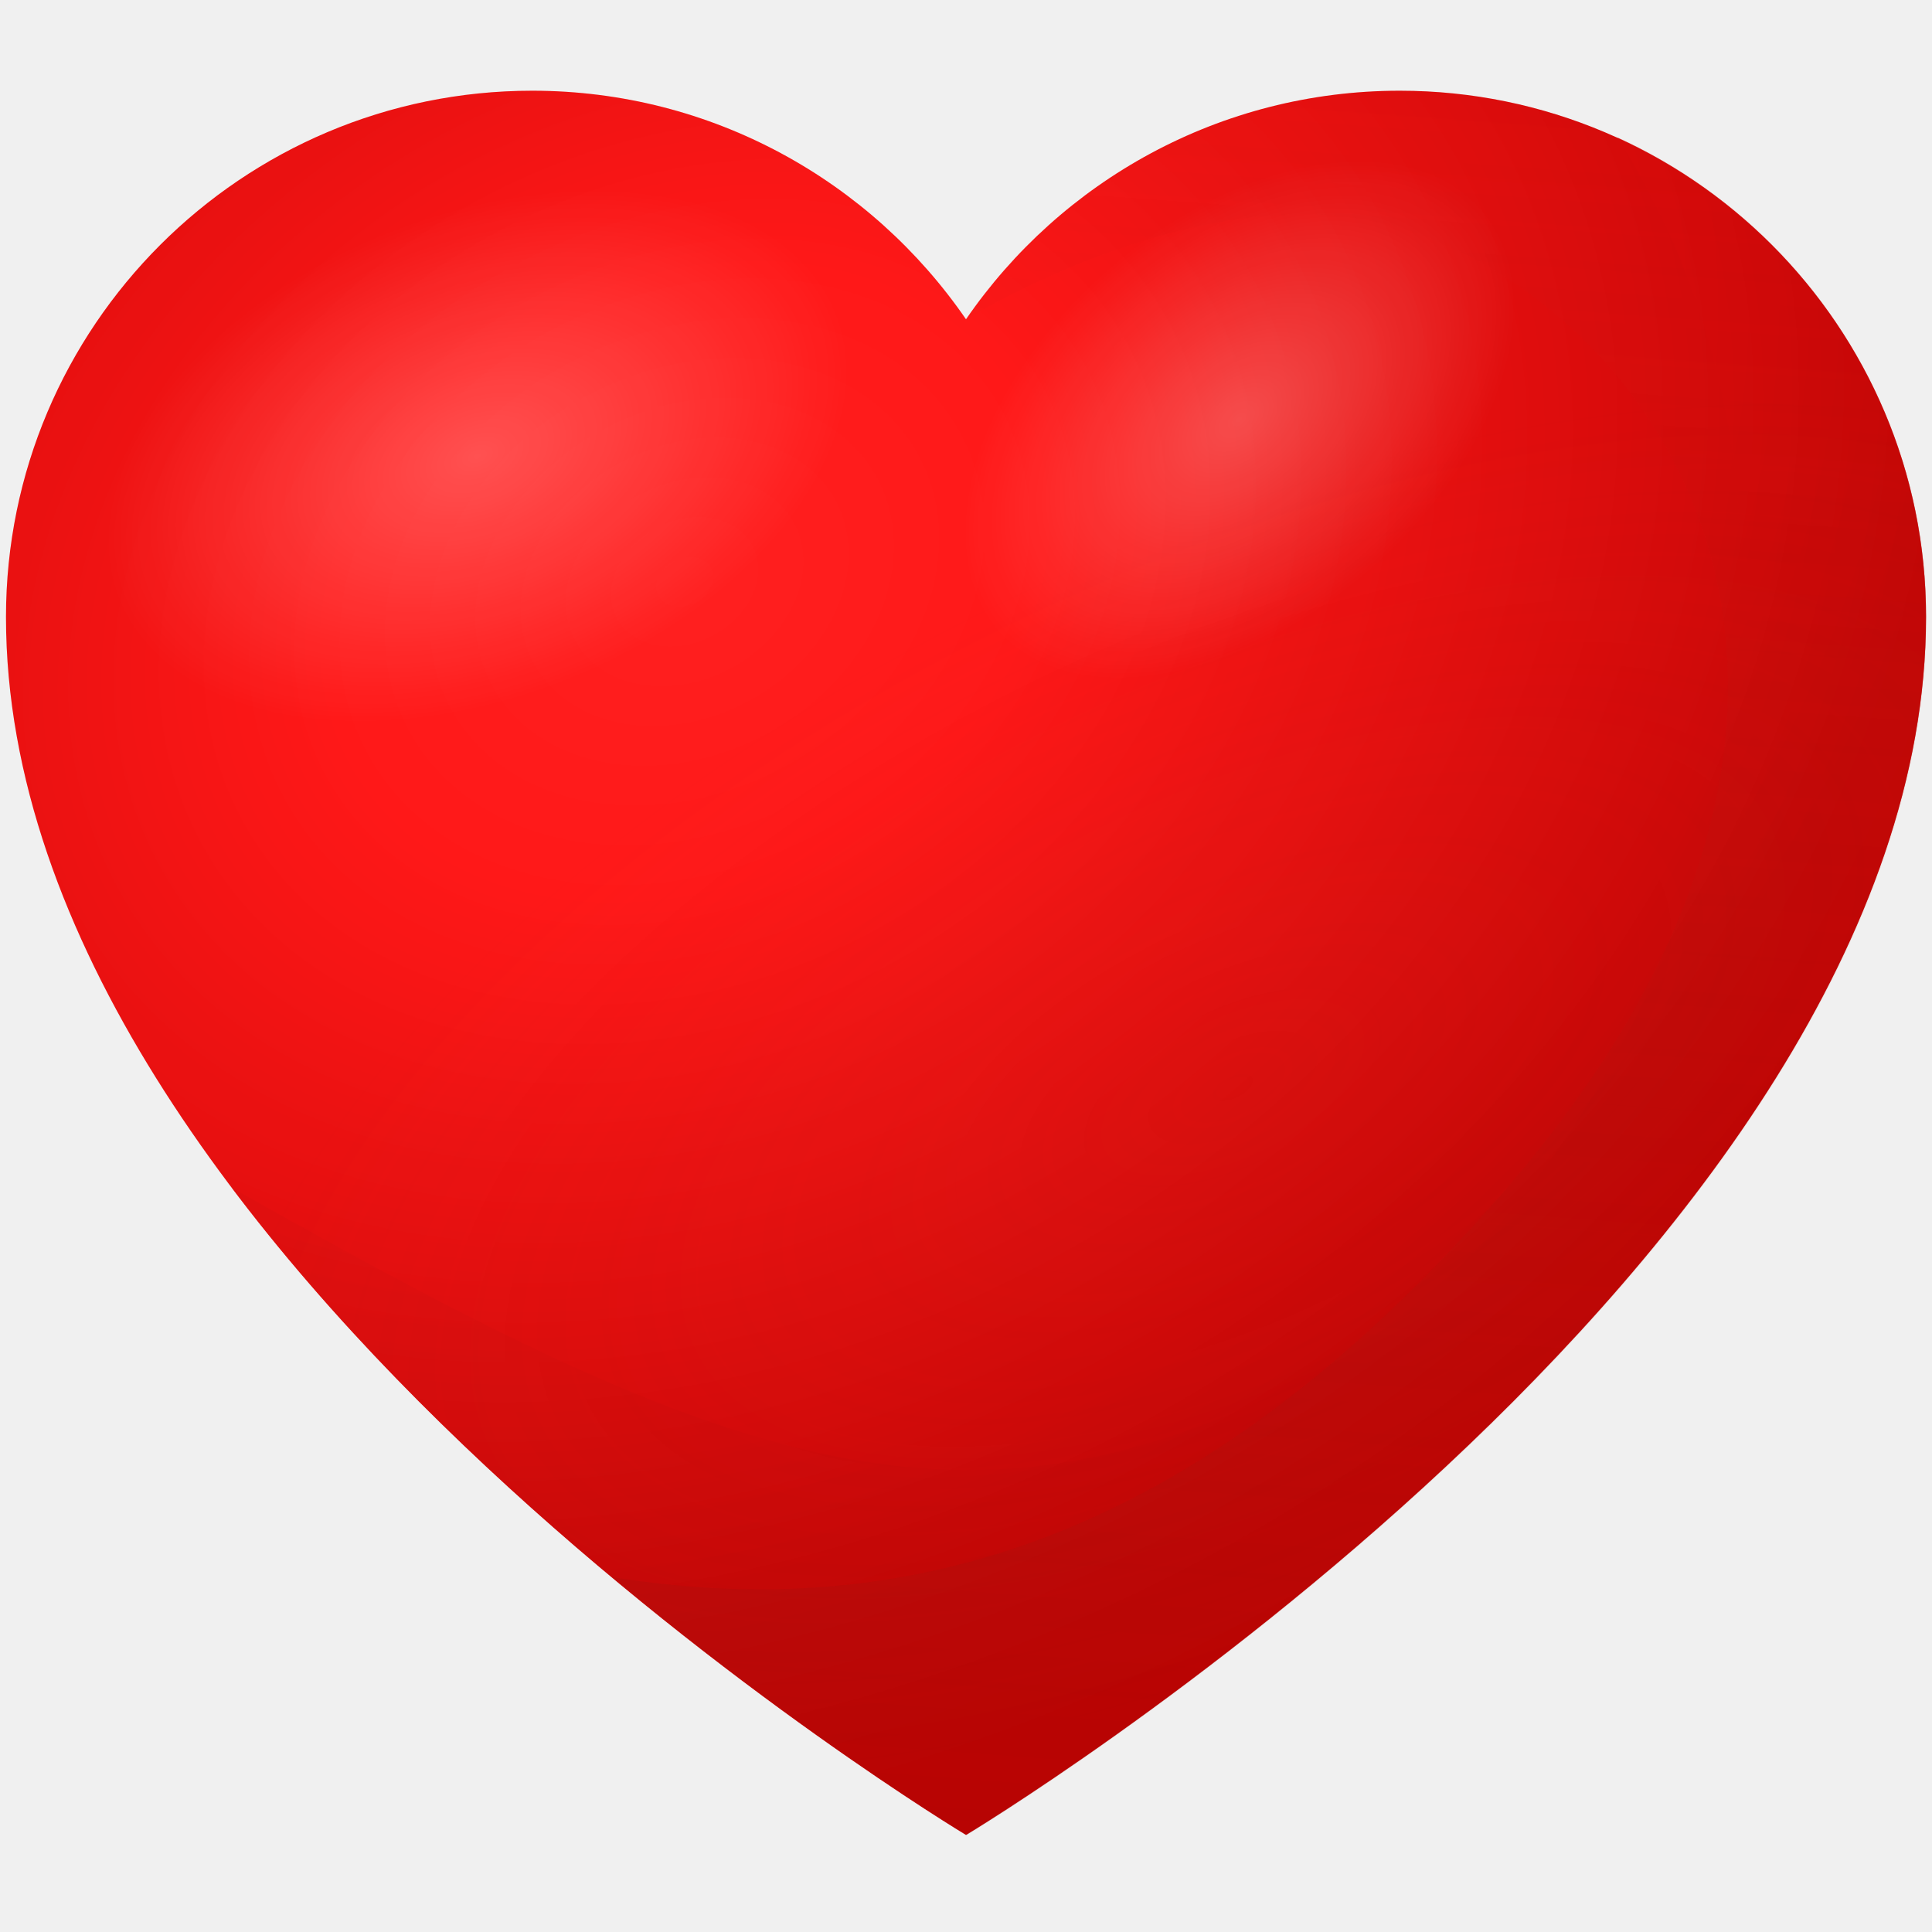
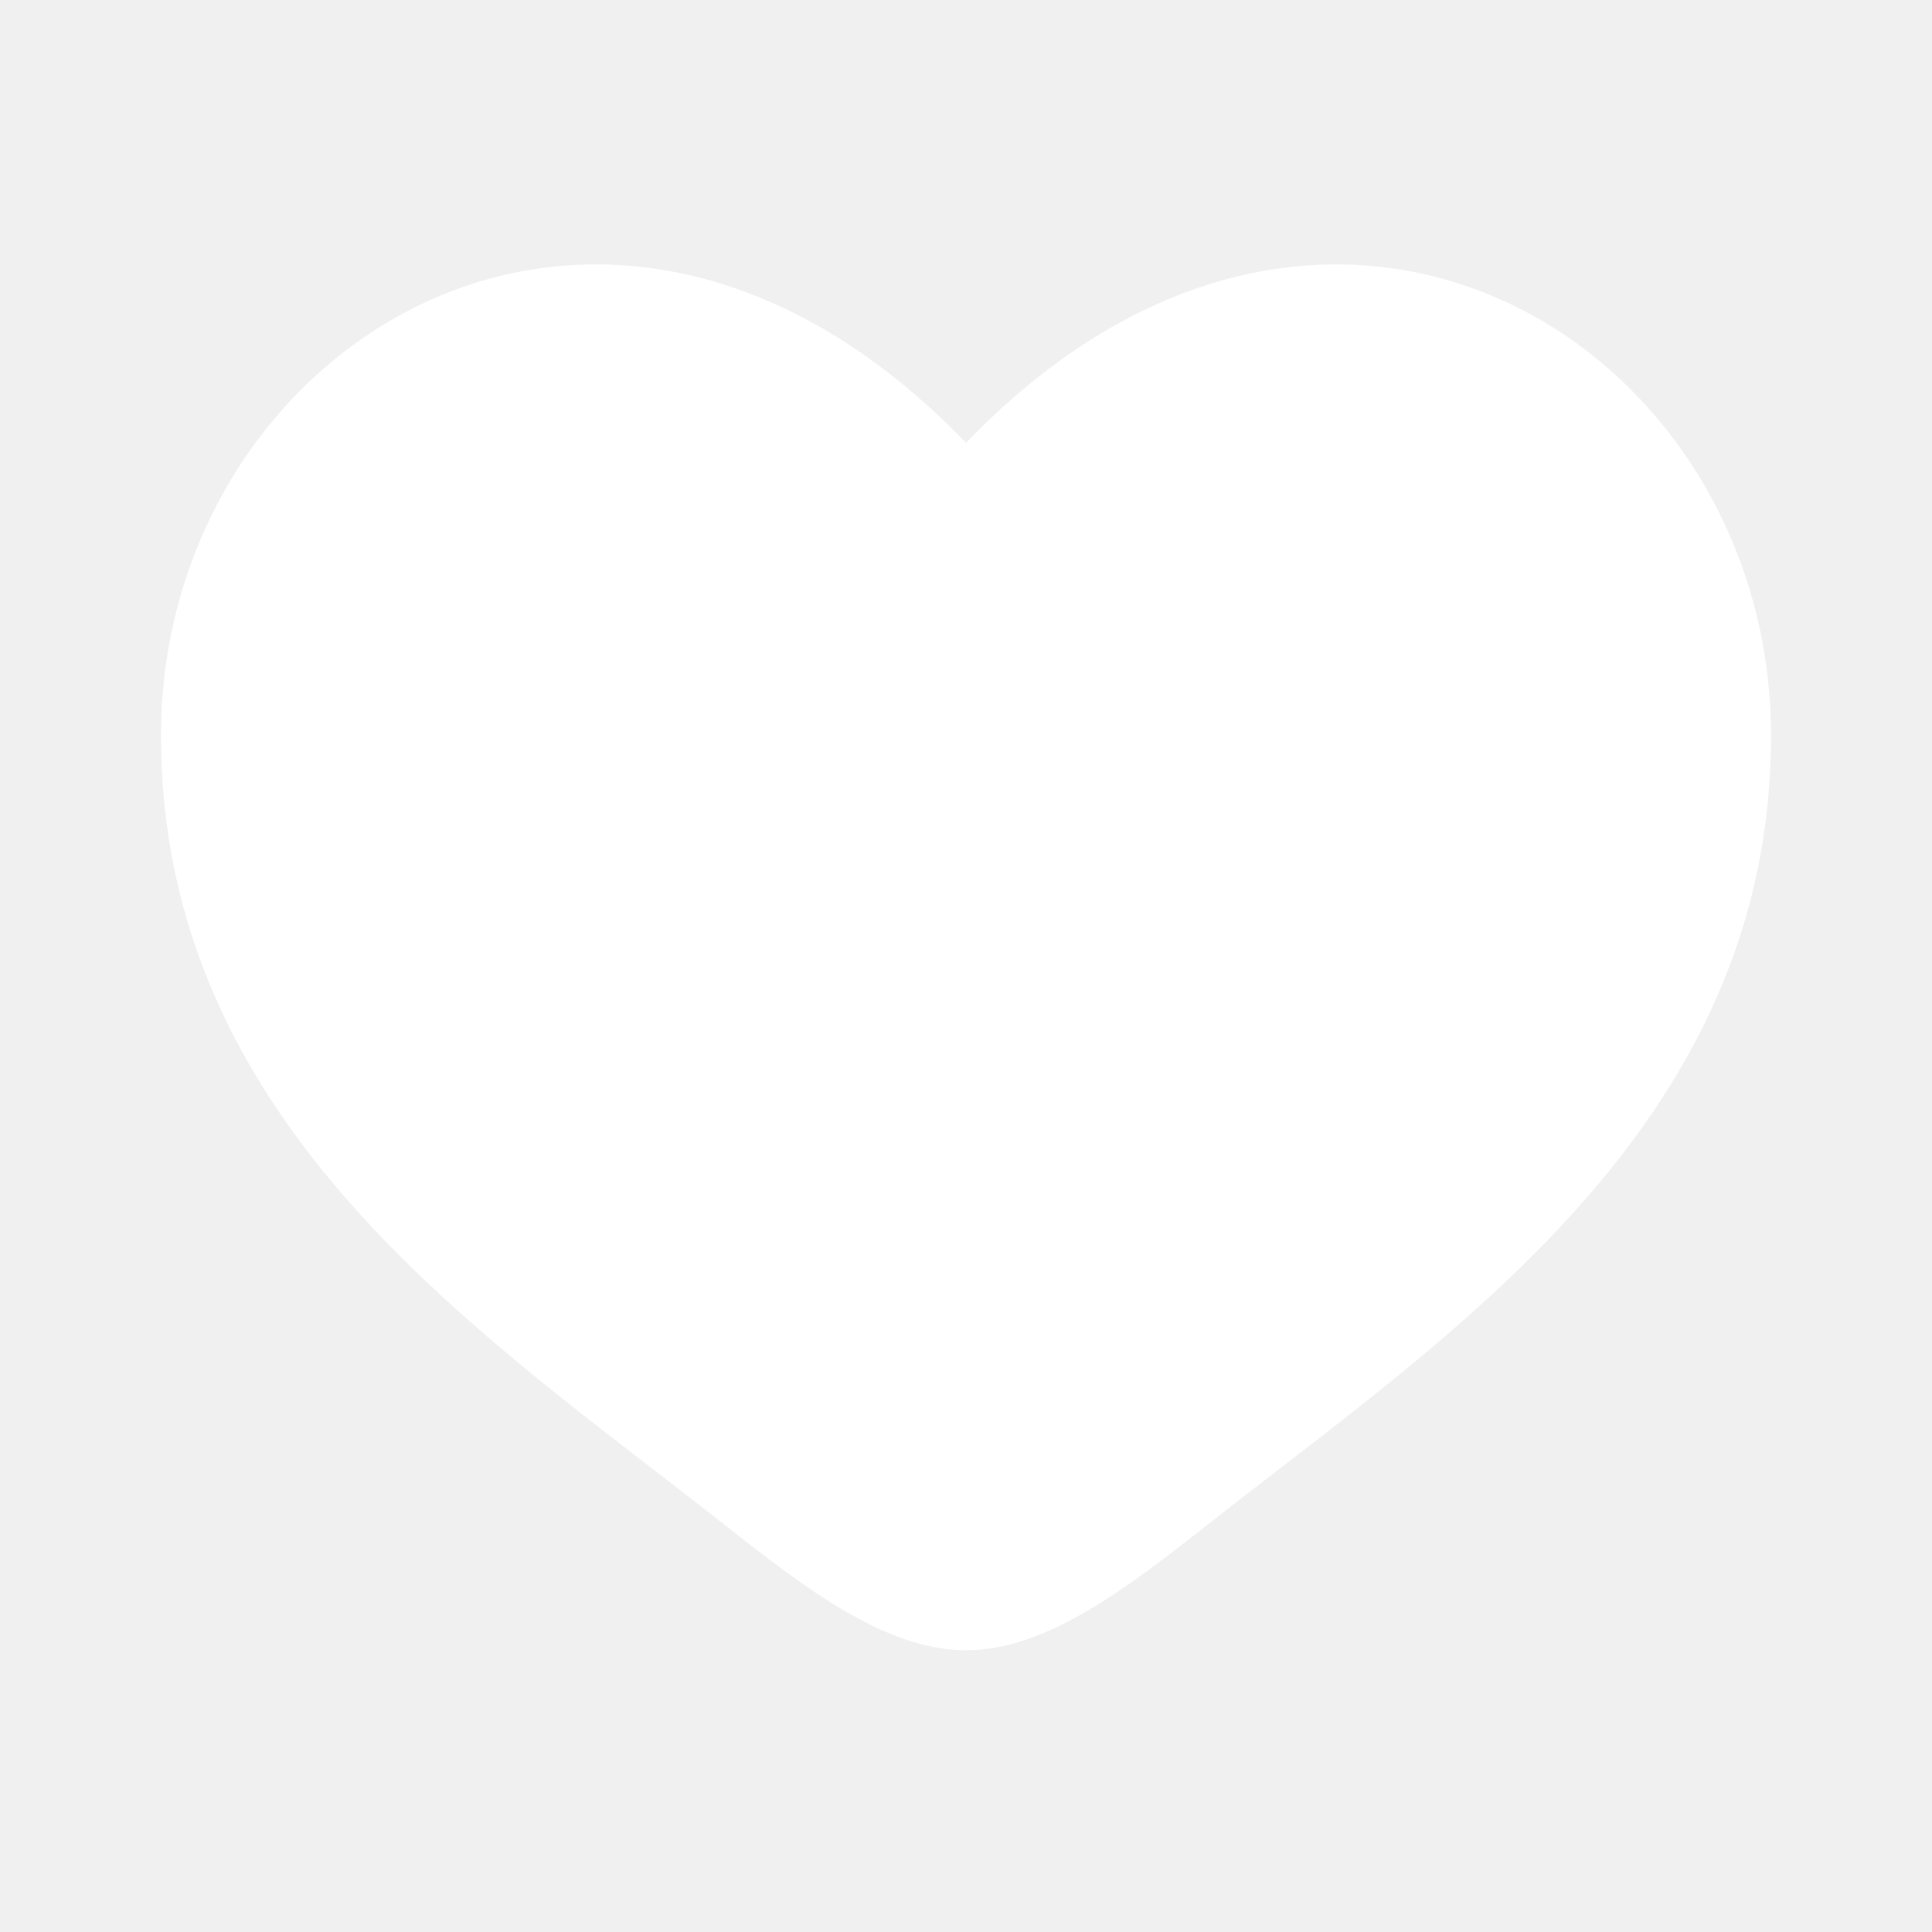
- <svg xmlns="http://www.w3.org/2000/svg" width="800px" height="800px" viewBox="2.8 3.7 18.4 16.7" fill="none">
-   <path d="M16.131 3.714C14.417 3.714 12.903 4.577 12 5.891C11.097 4.577 9.583 3.714 7.869 3.714C5.103 3.714 2.857 5.96 2.857 8.726C2.857 14.834 12 20.326 12 20.326C12 20.326 21.143 14.834 21.143 8.726C21.143 5.96 18.897 3.714 16.131 3.714Z" fill="url(#paint0_radial)" />
-   <path opacity="0.5" d="M18.206 4.16C20.948 8.532 18.423 14.269 15.389 15.897C12.04 17.697 9.748 16.852 5.006 14.16C7.708 17.743 12 20.32 12 20.32C12 20.32 21.143 14.829 21.143 8.72C21.143 6.697 19.937 4.949 18.206 4.16Z" fill="url(#paint1_radial)" />
-   <path opacity="0.5" d="M16.131 3.714C14.417 3.714 12.903 4.577 12 5.891C11.097 4.577 9.583 3.714 7.869 3.714C5.103 3.714 2.857 5.96 2.857 8.726C2.857 14.834 12 20.326 12 20.326C12 20.326 21.143 14.834 21.143 8.726C21.143 5.96 18.897 3.714 16.131 3.714Z" fill="url(#paint2_radial)" />
-   <path opacity="0.5" d="M16.131 3.714C14.417 3.714 12.903 4.577 12 5.891C11.097 4.577 9.583 3.714 7.869 3.714C5.103 3.714 2.857 5.96 2.857 8.726C2.857 14.834 12 20.326 12 20.326C12 20.326 21.143 14.834 21.143 8.726C21.143 5.96 18.897 3.714 16.131 3.714Z" fill="url(#paint3_radial)" />
-   <path opacity="0.24" d="M10.749 5.749C11.251 6.932 10.137 8.537 8.257 9.332C6.377 10.126 4.451 9.817 3.949 8.64C3.446 7.463 4.56 5.852 6.44 5.057C8.32 4.263 10.246 4.566 10.749 5.749Z" fill="url(#paint4_radial)" />
-   <path opacity="0.24" d="M16.874 4.789C17.588 5.577 17.148 7.137 15.897 8.269C14.646 9.4 13.051 9.68 12.337 8.892C11.623 8.103 12.063 6.543 13.314 5.412C14.566 4.28 16.16 4 16.874 4.789Z" fill="url(#paint5_radial)" />
-   <path opacity="0.32" d="M16.223 5.046C18.737 5.903 21.137 9.617 17.08 14.246C14.652 17.017 12 18.417 8.629 17.869C10.451 19.389 12.006 20.326 12.006 20.326C12.006 20.326 21.149 14.834 21.149 8.726C21.143 5.96 18.897 3.714 16.131 3.714C14.417 3.714 12.903 4.577 12 5.891C12 5.891 14.383 4.417 16.223 5.046Z" fill="url(#paint6_linear)" />
-   <defs>
-     <radialGradient id="paint0_radial" cx="0" cy="0" r="1" gradientUnits="userSpaceOnUse" gradientTransform="translate(9.38479 8.34769) rotate(-29.408) scale(14.3064 11.3486)">
-       <stop offset="0.248" stop-color="#FF0000" />
-       <stop offset="0.864" stop-color="#C20000" />
-     </radialGradient>
-     <radialGradient id="paint1_radial" cx="0" cy="0" r="1" gradientUnits="userSpaceOnUse" gradientTransform="translate(9.7385 7.47018) rotate(-29.408) scale(12.3173 9.77078)">
-       <stop offset="0.248" stop-color="#FF0000" />
-       <stop offset="1" stop-color="#C20000" />
-     </radialGradient>
-     <radialGradient id="paint2_radial" cx="0" cy="0" r="1" gradientUnits="userSpaceOnUse" gradientTransform="translate(9.38479 8.34769) rotate(-29.408) scale(14.3064 11.3486)">
-       <stop stop-color="white" stop-opacity="0.25" />
-       <stop offset="1" stop-color="white" stop-opacity="0" />
-     </radialGradient>
-     <radialGradient id="paint3_radial" cx="0" cy="0" r="1" gradientUnits="userSpaceOnUse" gradientTransform="translate(14.5277 13.2044) rotate(-26.296) scale(10.4431 5.16038)">
-       <stop stop-color="#BD2719" stop-opacity="0.25" />
-       <stop offset="1" stop-color="#BD2719" stop-opacity="0" />
-     </radialGradient>
-     <radialGradient id="paint4_radial" cx="0" cy="0" r="1" gradientUnits="userSpaceOnUse" gradientTransform="translate(7.34746 7.19453) rotate(-21.6908) scale(3.71252 2.30616)">
-       <stop stop-color="white" />
-       <stop offset="1" stop-color="white" stop-opacity="0" />
-     </radialGradient>
-     <radialGradient id="paint5_radial" cx="0" cy="0" r="1" gradientUnits="userSpaceOnUse" gradientTransform="translate(14.6004 6.84619) rotate(-40.7634) scale(3.07376 1.9095)">
-       <stop stop-color="white" />
-       <stop offset="1" stop-color="white" stop-opacity="0" />
-     </radialGradient>
-     <linearGradient id="paint6_linear" x1="13.887" y1="26.85" x2="15.658" y2="2.964" gradientUnits="userSpaceOnUse">
-       <stop stop-color="#860805" />
-       <stop offset="1" stop-color="#BD2719" stop-opacity="0" />
-     </linearGradient>
-   </defs>
+ <svg xmlns="http://www.w3.org/2000/svg" width="800px" height="800px" viewBox="0 0 24 24" fill="none">
+   <g id="SVGRepo_bgCarrier" stroke-width="0" />
+   <g id="SVGRepo_tracerCarrier" stroke-linecap="round" stroke-linejoin="round" />
+   <g id="SVGRepo_iconCarrier">
+     <path d="M2 9.137C2 14 6.019 16.591 8.962 18.911C10 19.729 11 20.5 12 20.5C13 20.5 14 19.729 15.038 18.911C17.981 16.591 22 14 22 9.137C22 4.274 16.5 0.825 12 5.501C7.5 0.825 2 4.274 2 9.137Z" fill="#ffffff" />
+   </g>
</svg>
